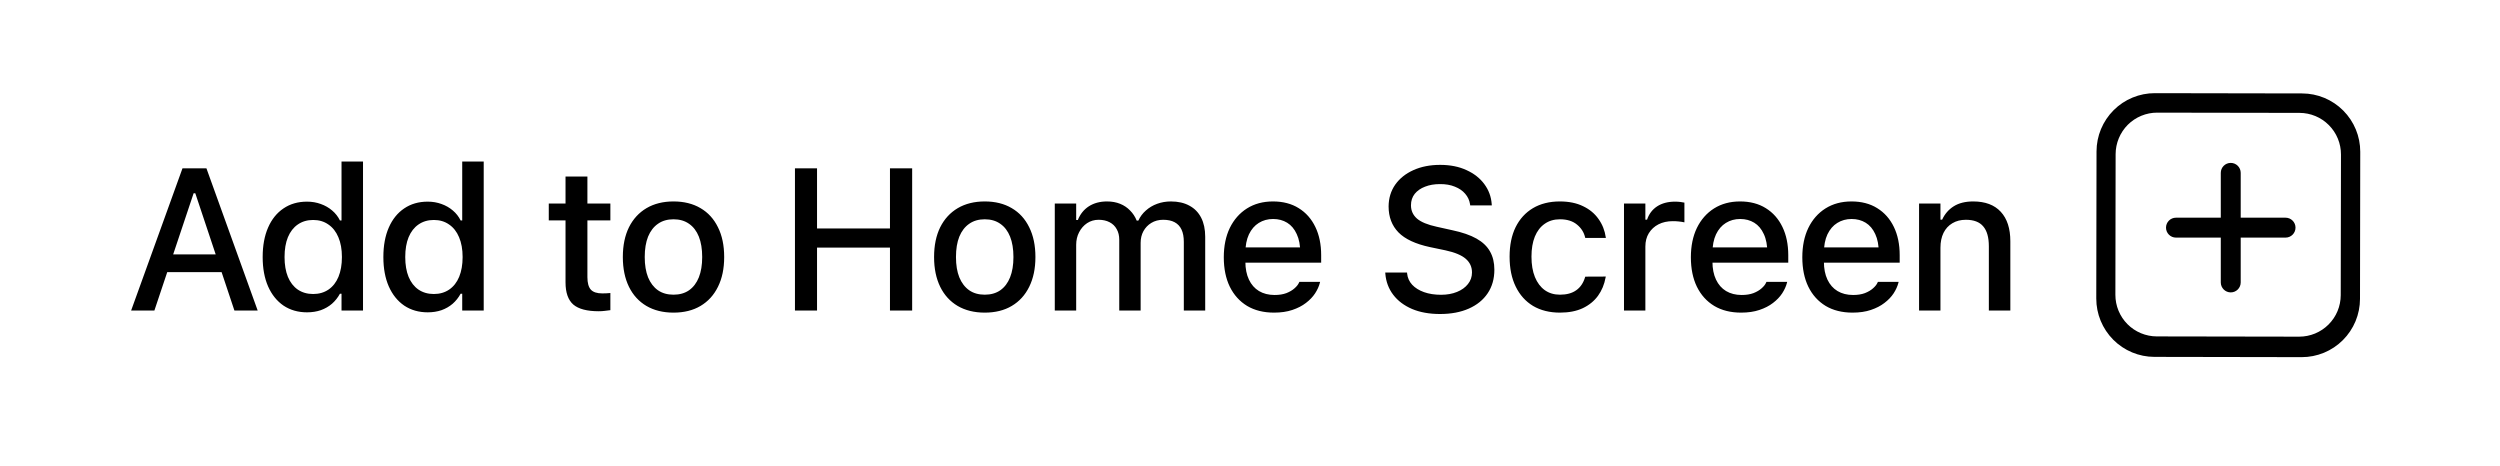
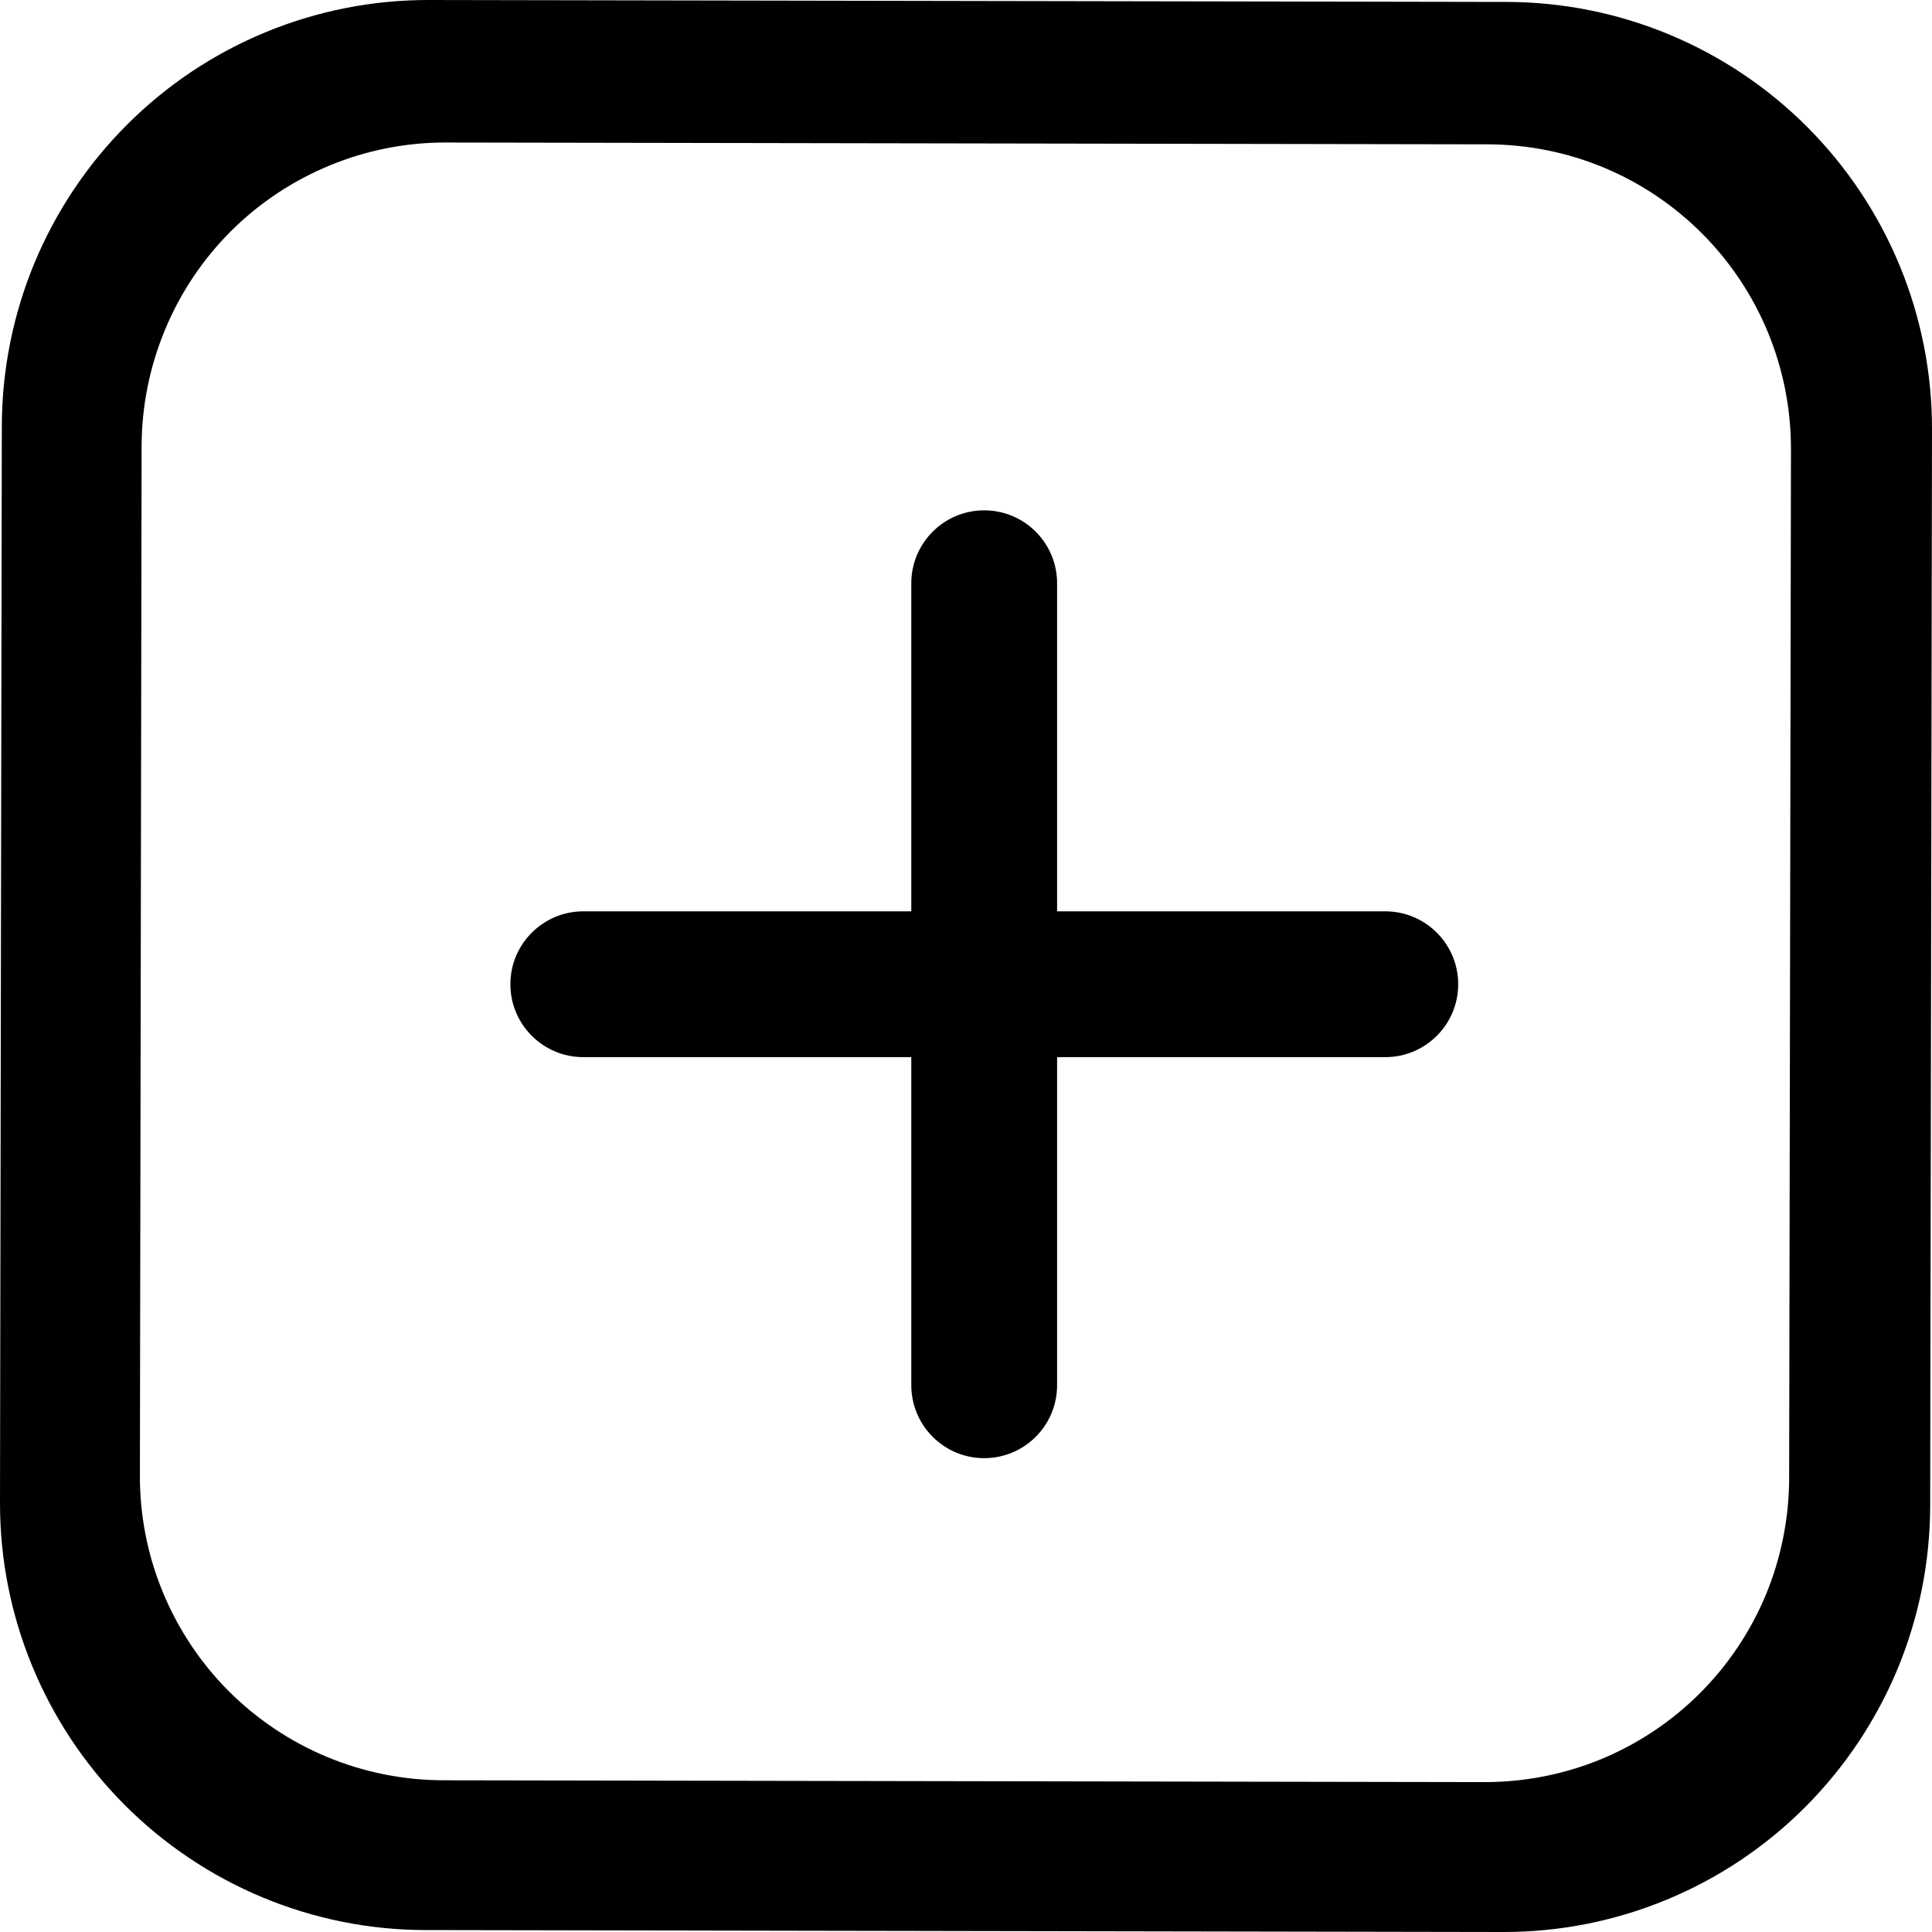
- <svg xmlns="http://www.w3.org/2000/svg" width="161" height="30" viewBox="0 0 161 30" fill="none">
-   <path d="M151.984 19.251C151.983 19.744 151.885 20.233 151.696 20.688C151.506 21.143 151.229 21.557 150.88 21.905C150.532 22.253 150.118 22.529 149.662 22.717C149.207 22.905 148.719 23.001 148.226 23L138.744 22.983C137.749 22.982 136.796 22.584 136.094 21.879C135.392 21.173 134.998 20.218 135 19.222L135.016 9.749C135.017 9.256 135.115 8.767 135.304 8.312C135.494 7.857 135.771 7.443 136.12 7.095C136.468 6.747 136.882 6.471 137.338 6.283C137.793 6.095 138.281 5.999 138.774 6L148.256 6.017C149.251 6.018 150.204 6.416 150.906 7.121C151.608 7.827 152.002 8.782 152 9.778L151.984 19.251ZM150.759 9.951C150.759 9.599 150.691 9.251 150.557 8.926C150.423 8.601 150.227 8.306 149.979 8.057C149.731 7.808 149.437 7.61 149.113 7.475C148.789 7.34 148.442 7.271 148.091 7.27L138.924 7.254C138.573 7.253 138.225 7.322 137.901 7.456C137.576 7.59 137.281 7.786 137.032 8.034C136.784 8.282 136.586 8.577 136.452 8.902C136.317 9.226 136.247 9.574 136.246 9.925L136.231 18.984C136.23 19.335 136.298 19.683 136.432 20.008C136.566 20.333 136.762 20.629 137.01 20.878C137.258 21.127 137.552 21.324 137.876 21.459C138.2 21.594 138.548 21.664 138.899 21.665L148.065 21.681C148.416 21.681 148.764 21.613 149.089 21.479C149.413 21.345 149.708 21.148 149.957 20.9C150.205 20.652 150.403 20.358 150.538 20.033C150.672 19.709 150.742 19.361 150.743 19.009L150.759 9.951Z" fill="black" />
-   <rect x="139.491" y="14.019" width="8.34" height="1.283" rx="0.642" fill="black" />
-   <rect x="144.302" y="10.491" width="8.34" height="1.283" rx="0.642" transform="rotate(90 144.302 10.4906)" fill="black" />
-   <path d="M8.444 20L11.752 10.84H12.9V12.446H12.469L9.942 20H8.444ZM10.038 17.524L10.438 16.382H14.608L15.008 17.524H10.038ZM15.097 20L12.577 12.446V10.84H13.294L16.595 20H15.097ZM19.772 20.114C19.197 20.114 18.693 19.97 18.261 19.683C17.834 19.391 17.502 18.978 17.265 18.445C17.032 17.912 16.916 17.283 16.916 16.56V16.547C16.916 15.819 17.032 15.188 17.265 14.655C17.497 14.122 17.828 13.712 18.255 13.424C18.682 13.132 19.188 12.986 19.772 12.986C20.09 12.986 20.386 13.037 20.661 13.138C20.936 13.236 21.179 13.375 21.391 13.557C21.602 13.735 21.77 13.949 21.892 14.198H21.994V10.402H23.378V20H21.994V18.915H21.892C21.757 19.164 21.585 19.38 21.378 19.562C21.171 19.74 20.932 19.877 20.661 19.975C20.39 20.068 20.094 20.114 19.772 20.114ZM20.166 18.934C20.547 18.934 20.877 18.838 21.156 18.648C21.435 18.457 21.649 18.185 21.797 17.829C21.945 17.469 22.019 17.046 22.019 16.56V16.547C22.019 16.056 21.943 15.633 21.791 15.277C21.643 14.922 21.429 14.649 21.15 14.459C20.875 14.264 20.547 14.166 20.166 14.166C19.785 14.166 19.455 14.264 19.175 14.459C18.9 14.649 18.689 14.922 18.541 15.277C18.397 15.629 18.325 16.052 18.325 16.547V16.56C18.325 17.05 18.397 17.474 18.541 17.829C18.689 18.185 18.9 18.457 19.175 18.648C19.455 18.838 19.785 18.934 20.166 18.934ZM27.545 20.114C26.97 20.114 26.466 19.97 26.035 19.683C25.607 19.391 25.275 18.978 25.038 18.445C24.805 17.912 24.689 17.283 24.689 16.56V16.547C24.689 15.819 24.805 15.188 25.038 14.655C25.271 14.122 25.601 13.712 26.028 13.424C26.456 13.132 26.961 12.986 27.545 12.986C27.863 12.986 28.159 13.037 28.434 13.138C28.709 13.236 28.952 13.375 29.164 13.557C29.375 13.735 29.543 13.949 29.665 14.198H29.767V10.402H31.151V20H29.767V18.915H29.665C29.53 19.164 29.358 19.38 29.151 19.562C28.944 19.74 28.705 19.877 28.434 19.975C28.163 20.068 27.867 20.114 27.545 20.114ZM27.939 18.934C28.32 18.934 28.65 18.838 28.929 18.648C29.208 18.457 29.422 18.185 29.57 17.829C29.718 17.469 29.792 17.046 29.792 16.56V16.547C29.792 16.056 29.716 15.633 29.564 15.277C29.416 14.922 29.202 14.649 28.923 14.459C28.648 14.264 28.32 14.166 27.939 14.166C27.558 14.166 27.228 14.264 26.948 14.459C26.673 14.649 26.462 14.922 26.314 15.277C26.17 15.629 26.098 16.052 26.098 16.547V16.56C26.098 17.05 26.17 17.474 26.314 17.829C26.462 18.185 26.673 18.457 26.948 18.648C27.228 18.838 27.558 18.934 27.939 18.934ZM38.559 20.044C37.806 20.044 37.26 19.901 36.921 19.613C36.587 19.321 36.42 18.845 36.42 18.185V14.192H35.341V13.106H36.42V11.367H37.829V13.106H39.308V14.192H37.829V17.848C37.829 18.221 37.903 18.489 38.051 18.654C38.199 18.815 38.445 18.895 38.788 18.895C38.889 18.895 38.976 18.893 39.048 18.889C39.124 18.885 39.211 18.879 39.308 18.87V19.975C39.198 19.991 39.08 20.006 38.953 20.019C38.826 20.036 38.695 20.044 38.559 20.044ZM43.374 20.133C42.701 20.133 42.12 19.989 41.629 19.702C41.142 19.414 40.767 19.003 40.505 18.47C40.243 17.933 40.111 17.296 40.111 16.56V16.547C40.111 15.806 40.243 15.169 40.505 14.636C40.772 14.103 41.148 13.693 41.635 13.405C42.126 13.117 42.706 12.973 43.374 12.973C44.047 12.973 44.627 13.117 45.114 13.405C45.6 13.688 45.975 14.099 46.237 14.636C46.504 15.169 46.637 15.806 46.637 16.547V16.56C46.637 17.296 46.504 17.933 46.237 18.47C45.975 19.003 45.6 19.414 45.114 19.702C44.631 19.989 44.051 20.133 43.374 20.133ZM43.374 18.978C43.768 18.978 44.102 18.883 44.377 18.692C44.652 18.498 44.862 18.221 45.006 17.861C45.149 17.501 45.221 17.067 45.221 16.56V16.547C45.221 16.035 45.149 15.599 45.006 15.239C44.862 14.88 44.652 14.604 44.377 14.414C44.102 14.219 43.768 14.122 43.374 14.122C42.981 14.122 42.646 14.219 42.371 14.414C42.096 14.604 41.885 14.88 41.736 15.239C41.593 15.599 41.521 16.035 41.521 16.547V16.56C41.521 17.067 41.593 17.501 41.736 17.861C41.885 18.221 42.096 18.498 42.371 18.692C42.646 18.883 42.981 18.978 43.374 18.978ZM51.195 20V10.84H52.617V14.712H57.314V10.84H58.743V20H57.314V15.944H52.617V20H51.195ZM63.418 20.133C62.745 20.133 62.163 19.989 61.672 19.702C61.186 19.414 60.811 19.003 60.549 18.47C60.287 17.933 60.155 17.296 60.155 16.56V16.547C60.155 15.806 60.287 15.169 60.549 14.636C60.816 14.103 61.192 13.693 61.679 13.405C62.17 13.117 62.749 12.973 63.418 12.973C64.091 12.973 64.671 13.117 65.157 13.405C65.644 13.688 66.019 14.099 66.281 14.636C66.547 15.169 66.681 15.806 66.681 16.547V16.56C66.681 17.296 66.547 17.933 66.281 18.47C66.019 19.003 65.644 19.414 65.157 19.702C64.675 19.989 64.095 20.133 63.418 20.133ZM63.418 18.978C63.812 18.978 64.146 18.883 64.421 18.692C64.696 18.498 64.906 18.221 65.049 17.861C65.193 17.501 65.265 17.067 65.265 16.56V16.547C65.265 16.035 65.193 15.599 65.049 15.239C64.906 14.88 64.696 14.604 64.421 14.414C64.146 14.219 63.812 14.122 63.418 14.122C63.025 14.122 62.69 14.219 62.415 14.414C62.14 14.604 61.928 14.88 61.78 15.239C61.636 15.599 61.565 16.035 61.565 16.547V16.56C61.565 17.067 61.636 17.501 61.78 17.861C61.928 18.221 62.14 18.498 62.415 18.692C62.69 18.883 63.025 18.978 63.418 18.978ZM67.928 20V13.106H69.306V14.166H69.414C69.566 13.786 69.803 13.492 70.125 13.284C70.451 13.077 70.84 12.973 71.293 12.973C71.606 12.973 71.887 13.024 72.137 13.126C72.387 13.227 72.6 13.371 72.778 13.557C72.96 13.739 73.102 13.955 73.203 14.205H73.311C73.425 13.955 73.586 13.739 73.794 13.557C74.001 13.371 74.242 13.227 74.517 13.126C74.797 13.024 75.093 12.973 75.406 12.973C75.871 12.973 76.269 13.064 76.599 13.246C76.93 13.424 77.181 13.682 77.355 14.021C77.528 14.359 77.615 14.767 77.615 15.246V20H76.238V15.576C76.238 15.258 76.189 14.996 76.092 14.789C75.994 14.577 75.846 14.418 75.647 14.312C75.453 14.207 75.207 14.154 74.911 14.154C74.619 14.154 74.363 14.222 74.143 14.357C73.927 14.488 73.758 14.666 73.635 14.89C73.516 15.11 73.457 15.36 73.457 15.639V20H72.08V15.436C72.08 15.174 72.025 14.947 71.915 14.757C71.809 14.562 71.657 14.414 71.458 14.312C71.259 14.207 71.024 14.154 70.753 14.154C70.478 14.154 70.231 14.226 70.01 14.37C69.795 14.514 69.623 14.708 69.496 14.954C69.369 15.195 69.306 15.466 69.306 15.766V20H67.928ZM82.049 20.133C81.376 20.133 80.799 19.989 80.316 19.702C79.834 19.41 79.462 18.997 79.199 18.464C78.941 17.931 78.812 17.3 78.812 16.572V16.566C78.812 15.847 78.941 15.218 79.199 14.681C79.462 14.143 79.83 13.724 80.304 13.424C80.782 13.123 81.34 12.973 81.979 12.973C82.623 12.973 83.175 13.117 83.636 13.405C84.102 13.693 84.459 14.097 84.709 14.617C84.959 15.133 85.083 15.739 85.083 16.433V16.915H79.51V15.931H84.398L83.738 16.845V16.293C83.738 15.802 83.662 15.396 83.509 15.074C83.361 14.748 83.156 14.505 82.894 14.344C82.631 14.183 82.329 14.103 81.986 14.103C81.643 14.103 81.336 14.188 81.065 14.357C80.799 14.522 80.587 14.767 80.431 15.093C80.278 15.419 80.202 15.819 80.202 16.293V16.845C80.202 17.298 80.278 17.685 80.431 18.007C80.583 18.328 80.799 18.574 81.078 18.743C81.362 18.912 81.696 18.997 82.081 18.997C82.377 18.997 82.631 18.957 82.843 18.877C83.058 18.792 83.234 18.688 83.37 18.565C83.509 18.443 83.604 18.322 83.655 18.204L83.681 18.153H85.014L85.001 18.21C84.942 18.439 84.838 18.667 84.69 18.895C84.542 19.12 84.345 19.325 84.1 19.511C83.858 19.697 83.566 19.848 83.224 19.962C82.885 20.076 82.494 20.133 82.049 20.133ZM92.739 20.222C92.05 20.222 91.449 20.114 90.937 19.898C90.425 19.678 90.02 19.374 89.724 18.984C89.428 18.595 89.259 18.144 89.216 17.632L89.21 17.55H90.613L90.619 17.62C90.649 17.895 90.757 18.134 90.943 18.337C91.133 18.54 91.387 18.699 91.705 18.813C92.026 18.927 92.392 18.984 92.803 18.984C93.188 18.984 93.531 18.923 93.831 18.8C94.132 18.678 94.367 18.508 94.536 18.293C94.709 18.077 94.796 17.829 94.796 17.55V17.544C94.796 17.192 94.663 16.9 94.396 16.668C94.13 16.435 93.694 16.253 93.089 16.122L92.086 15.912C91.159 15.713 90.484 15.398 90.061 14.966C89.638 14.53 89.426 13.974 89.426 13.297V13.29C89.43 12.762 89.572 12.296 89.851 11.894C90.135 11.492 90.526 11.179 91.026 10.955C91.525 10.73 92.098 10.618 92.746 10.618C93.393 10.618 93.958 10.73 94.441 10.955C94.927 11.175 95.31 11.475 95.59 11.856C95.873 12.237 96.032 12.666 96.066 13.145L96.072 13.227H94.682L94.669 13.145C94.631 12.895 94.527 12.673 94.358 12.478C94.193 12.283 93.971 12.131 93.692 12.021C93.416 11.907 93.095 11.852 92.727 11.856C92.371 11.856 92.054 11.911 91.775 12.021C91.495 12.127 91.273 12.281 91.108 12.484C90.947 12.688 90.867 12.933 90.867 13.221V13.227C90.867 13.566 90.996 13.849 91.254 14.078C91.516 14.302 91.942 14.477 92.53 14.604L93.533 14.827C94.172 14.962 94.69 15.142 95.088 15.366C95.486 15.591 95.776 15.868 95.958 16.198C96.144 16.524 96.237 16.913 96.237 17.366V17.372C96.237 17.956 96.093 18.462 95.805 18.889C95.522 19.312 95.118 19.64 94.593 19.873C94.068 20.106 93.45 20.222 92.739 20.222ZM100.462 20.133C99.793 20.133 99.216 19.989 98.729 19.702C98.246 19.41 97.874 18.995 97.612 18.457C97.349 17.92 97.218 17.279 97.218 16.534V16.521C97.218 15.789 97.347 15.159 97.605 14.63C97.868 14.101 98.24 13.693 98.722 13.405C99.209 13.117 99.787 12.973 100.455 12.973C101.035 12.973 101.532 13.075 101.947 13.278C102.366 13.477 102.698 13.752 102.944 14.103C103.193 14.45 103.35 14.846 103.413 15.29L103.42 15.322H102.093L102.087 15.309C102.011 14.97 101.835 14.689 101.56 14.465C101.285 14.236 100.919 14.122 100.462 14.122C100.081 14.122 99.753 14.219 99.478 14.414C99.203 14.604 98.991 14.88 98.843 15.239C98.699 15.599 98.627 16.026 98.627 16.521V16.534C98.627 17.042 98.701 17.478 98.849 17.842C98.998 18.206 99.209 18.487 99.484 18.686C99.759 18.881 100.085 18.978 100.462 18.978C100.893 18.978 101.243 18.883 101.509 18.692C101.78 18.502 101.97 18.221 102.08 17.848L102.093 17.816L103.413 17.81L103.401 17.867C103.32 18.316 103.157 18.709 102.912 19.048C102.666 19.386 102.339 19.653 101.928 19.848C101.522 20.038 101.033 20.133 100.462 20.133ZM104.585 20V13.106H105.962V14.148H106.07C106.193 13.779 106.409 13.494 106.718 13.29C107.031 13.087 107.416 12.986 107.873 12.986C107.987 12.986 108.099 12.992 108.209 13.005C108.319 13.018 108.408 13.032 108.476 13.049V14.319C108.353 14.293 108.231 14.274 108.108 14.262C107.989 14.249 107.865 14.243 107.733 14.243C107.382 14.243 107.073 14.31 106.807 14.446C106.544 14.581 106.337 14.772 106.185 15.017C106.036 15.258 105.962 15.546 105.962 15.88V20H104.585ZM112.129 20.133C111.457 20.133 110.879 19.989 110.397 19.702C109.914 19.41 109.542 18.997 109.279 18.464C109.021 17.931 108.892 17.3 108.892 16.572V16.566C108.892 15.847 109.021 15.218 109.279 14.681C109.542 14.143 109.91 13.724 110.384 13.424C110.862 13.123 111.421 12.973 112.06 12.973C112.703 12.973 113.255 13.117 113.716 13.405C114.182 13.693 114.539 14.097 114.789 14.617C115.039 15.133 115.164 15.739 115.164 16.433V16.915H109.59V15.931H114.478L113.818 16.845V16.293C113.818 15.802 113.742 15.396 113.589 15.074C113.441 14.748 113.236 14.505 112.974 14.344C112.711 14.183 112.409 14.103 112.066 14.103C111.723 14.103 111.416 14.188 111.146 14.357C110.879 14.522 110.667 14.767 110.511 15.093C110.358 15.419 110.282 15.819 110.282 16.293V16.845C110.282 17.298 110.358 17.685 110.511 18.007C110.663 18.328 110.879 18.574 111.158 18.743C111.442 18.912 111.776 18.997 112.161 18.997C112.457 18.997 112.711 18.957 112.923 18.877C113.139 18.792 113.314 18.688 113.45 18.565C113.589 18.443 113.685 18.322 113.735 18.204L113.761 18.153H115.094L115.081 18.21C115.022 18.439 114.918 18.667 114.77 18.895C114.622 19.12 114.425 19.325 114.18 19.511C113.939 19.697 113.647 19.848 113.304 19.962C112.965 20.076 112.574 20.133 112.129 20.133ZM119.306 20.133C118.633 20.133 118.055 19.989 117.573 19.702C117.091 19.41 116.718 18.997 116.456 18.464C116.198 17.931 116.069 17.3 116.069 16.572V16.566C116.069 15.847 116.198 15.218 116.456 14.681C116.718 14.143 117.086 13.724 117.56 13.424C118.038 13.123 118.597 12.973 119.236 12.973C119.879 12.973 120.432 13.117 120.893 13.405C121.358 13.693 121.716 14.097 121.966 14.617C122.215 15.133 122.34 15.739 122.34 16.433V16.915H116.767V15.931H121.655L120.994 16.845V16.293C120.994 15.802 120.918 15.396 120.766 15.074C120.618 14.748 120.413 14.505 120.15 14.344C119.888 14.183 119.585 14.103 119.242 14.103C118.9 14.103 118.593 14.188 118.322 14.357C118.055 14.522 117.844 14.767 117.687 15.093C117.535 15.419 117.459 15.819 117.459 16.293V16.845C117.459 17.298 117.535 17.685 117.687 18.007C117.84 18.328 118.055 18.574 118.335 18.743C118.618 18.912 118.953 18.997 119.338 18.997C119.634 18.997 119.888 18.957 120.099 18.877C120.315 18.792 120.491 18.688 120.626 18.565C120.766 18.443 120.861 18.322 120.912 18.204L120.937 18.153H122.27L122.258 18.21C122.198 18.439 122.095 18.667 121.947 18.895C121.798 19.12 121.602 19.325 121.356 19.511C121.115 19.697 120.823 19.848 120.48 19.962C120.142 20.076 119.75 20.133 119.306 20.133ZM123.588 20V13.106H124.965V14.148H125.073C125.242 13.779 125.492 13.492 125.822 13.284C126.152 13.077 126.569 12.973 127.073 12.973C127.847 12.973 128.44 13.195 128.85 13.64C129.26 14.084 129.466 14.717 129.466 15.538V20H128.082V15.861C128.082 15.286 127.961 14.858 127.72 14.579C127.483 14.296 127.111 14.154 126.603 14.154C126.269 14.154 125.979 14.228 125.733 14.376C125.488 14.52 125.297 14.727 125.162 14.998C125.031 15.265 124.965 15.584 124.965 15.957V20H123.588Z" fill="black" />
+ <svg xmlns="http://www.w3.org/2000/svg" width="17" height="17" fill="none" style="">
+   <rect id="backgroundrect" width="100%" height="100%" x="0" y="0" fill="none" stroke="none" style="" class="" />
+   <g class="currentLayer" style="">
+     <path d="M16.984,13.251 C16.983,13.744 16.885,14.232 16.696,14.688 C16.506,15.143 16.229,15.557 15.88,15.905 C15.532,16.253 15.118,16.529 14.662,16.717 C14.207,16.905 13.719,17.001 13.226,17 L3.744,16.983 C2.749,16.982 1.796,16.584 1.094,15.879 C0.392,15.173 -0.002,14.217 0,13.222 L0.016,3.749 C0.017,3.256 0.115,2.767 0.304,2.312 C0.494,1.857 0.771,1.443 1.12,1.095 C1.468,0.747 1.882,0.471 2.338,0.283 C2.793,0.095 3.281,-0.001 3.774,0 L13.256,0.017 C14.251,0.018 15.204,0.416 15.906,1.121 C16.608,1.827 17.002,2.782 17,3.778 L16.984,13.251 zM15.759,3.951 C15.759,3.599 15.691,3.251 15.557,2.926 C15.423,2.601 15.227,2.306 14.979,2.057 C14.731,1.808 14.437,1.61 14.113,1.475 C13.789,1.34 13.442,1.271 13.091,1.27 L3.924,1.254 C3.573,1.253 3.225,1.322 2.901,1.456 C2.576,1.59 2.281,1.786 2.032,2.034 C1.784,2.282 1.586,2.577 1.452,2.902 C1.317,3.226 1.247,3.574 1.246,3.925 L1.231,12.984 C1.23,13.335 1.298,13.683 1.432,14.008 C1.566,14.333 1.762,14.629 2.01,14.878 C2.258,15.126 2.552,15.324 2.876,15.459 C3.2,15.594 3.548,15.664 3.899,15.665 L13.065,15.681 C13.416,15.681 13.764,15.613 14.089,15.479 C14.413,15.345 14.708,15.148 14.957,14.9 C15.205,14.652 15.403,14.357 15.538,14.033 C15.672,13.709 15.742,13.361 15.743,13.009 L15.759,3.951 z" fill="black" id="svg_1" class="" />
+     <rect x="4.491" y="8.019" width="8.34" height="1.283" rx="0.642" fill="black" id="svg_2" class="" />
+     <rect x="9.302" y="4.491" width="8.34" height="1.283" rx="0.642" transform="rotate(90 9.30201,4.490595) " fill="black" id="svg_3" class="" />
+   </g>
</svg>
